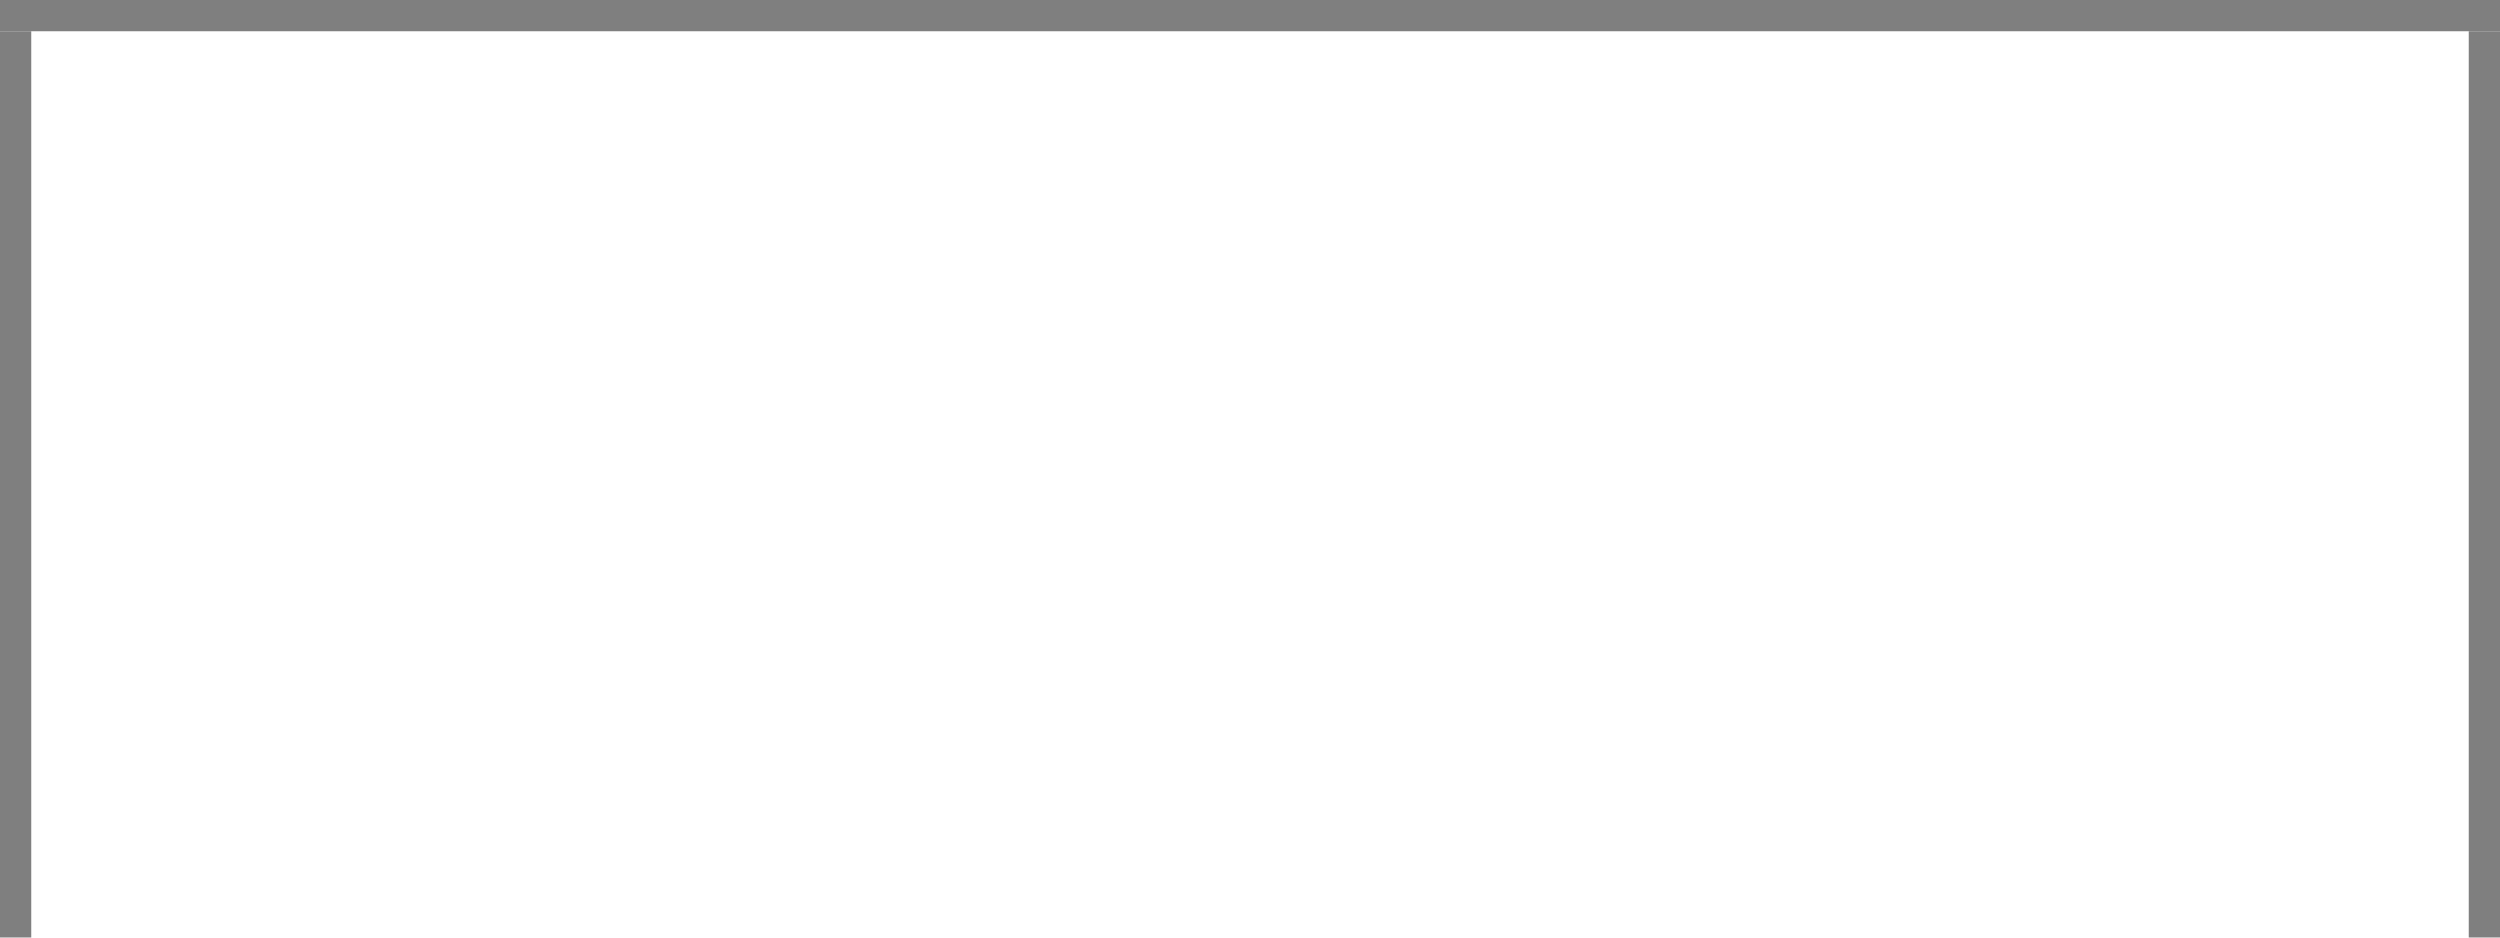
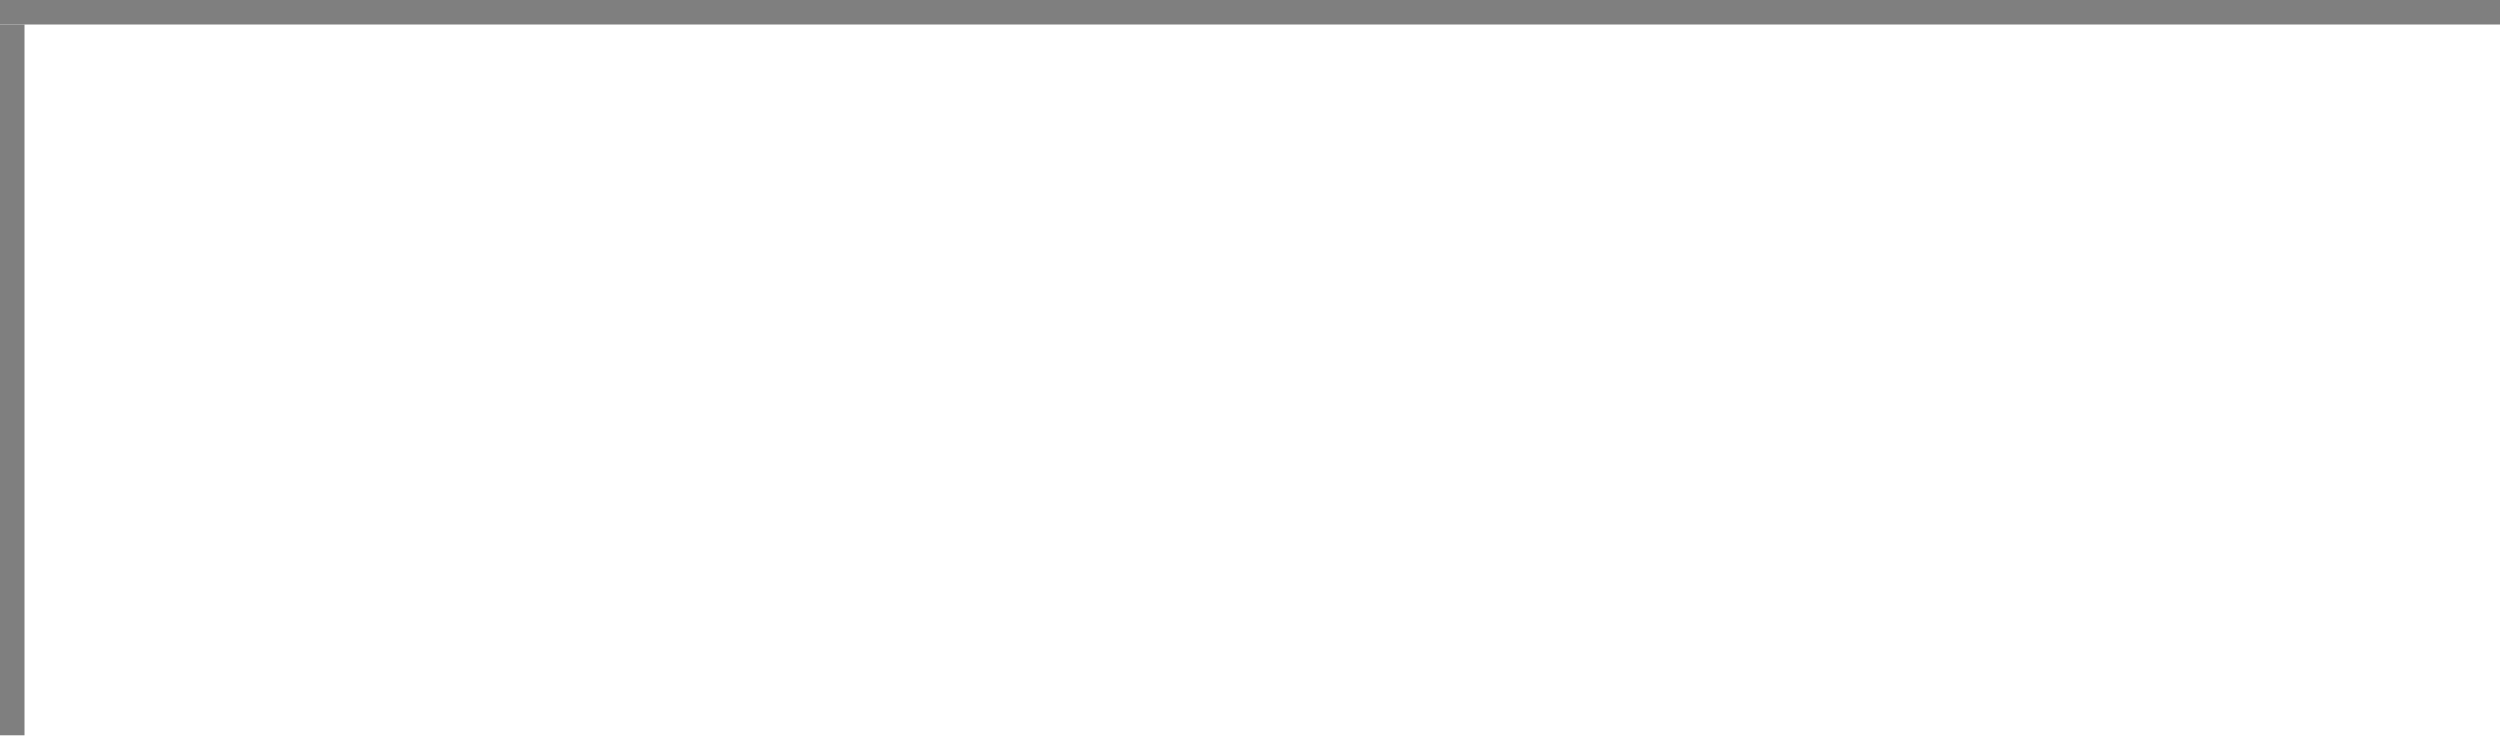
- <svg xmlns="http://www.w3.org/2000/svg" version="1.1" width="80px" height="30px" viewBox="682 120 80 30">
-   <path d="M 1 1  L 79 1  L 79 30  L 1 30  L 1 1  Z " fill-rule="nonzero" fill="rgba(255, 255, 255, 1)" stroke="none" transform="matrix(1 0 0 1 682 120 )" class="fill" />
-   <path d="M 0.5 1  L 0.5 30  " stroke-width="1" stroke-dasharray="0" stroke="rgba(127, 127, 127, 1)" fill="none" transform="matrix(1 0 0 1 682 120 )" class="stroke" />
-   <path d="M 0 0.5  L 80 0.5  " stroke-width="1" stroke-dasharray="0" stroke="rgba(127, 127, 127, 1)" fill="none" transform="matrix(1 0 0 1 682 120 )" class="stroke" />
-   <path d="M 79.5 1  L 79.5 30  " stroke-width="1" stroke-dasharray="0" stroke="rgba(127, 127, 127, 1)" fill="none" transform="matrix(1 0 0 1 682 120 )" class="stroke" />
+ <svg xmlns="http://www.w3.org/2000/svg" version="1.1" width="102px" height="30px" viewBox="0 60 102 30">
+   <path d="M 1 1  L 102 1  L 102 30  L 1 30  L 1 1  Z " fill-rule="nonzero" fill="rgba(255, 255, 255, 1)" stroke="none" transform="matrix(1 0 0 1 0 60 )" class="fill" />
+   <path d="M 0.5 1  L 0.5 30  " stroke-width="1" stroke-dasharray="0" stroke="rgba(127, 127, 127, 1)" fill="none" transform="matrix(1 0 0 1 0 60 )" class="stroke" />
+   <path d="M 0 0.5  L 102 0.5  " stroke-width="1" stroke-dasharray="0" stroke="rgba(127, 127, 127, 1)" fill="none" transform="matrix(1 0 0 1 0 60 )" class="stroke" />
</svg>
